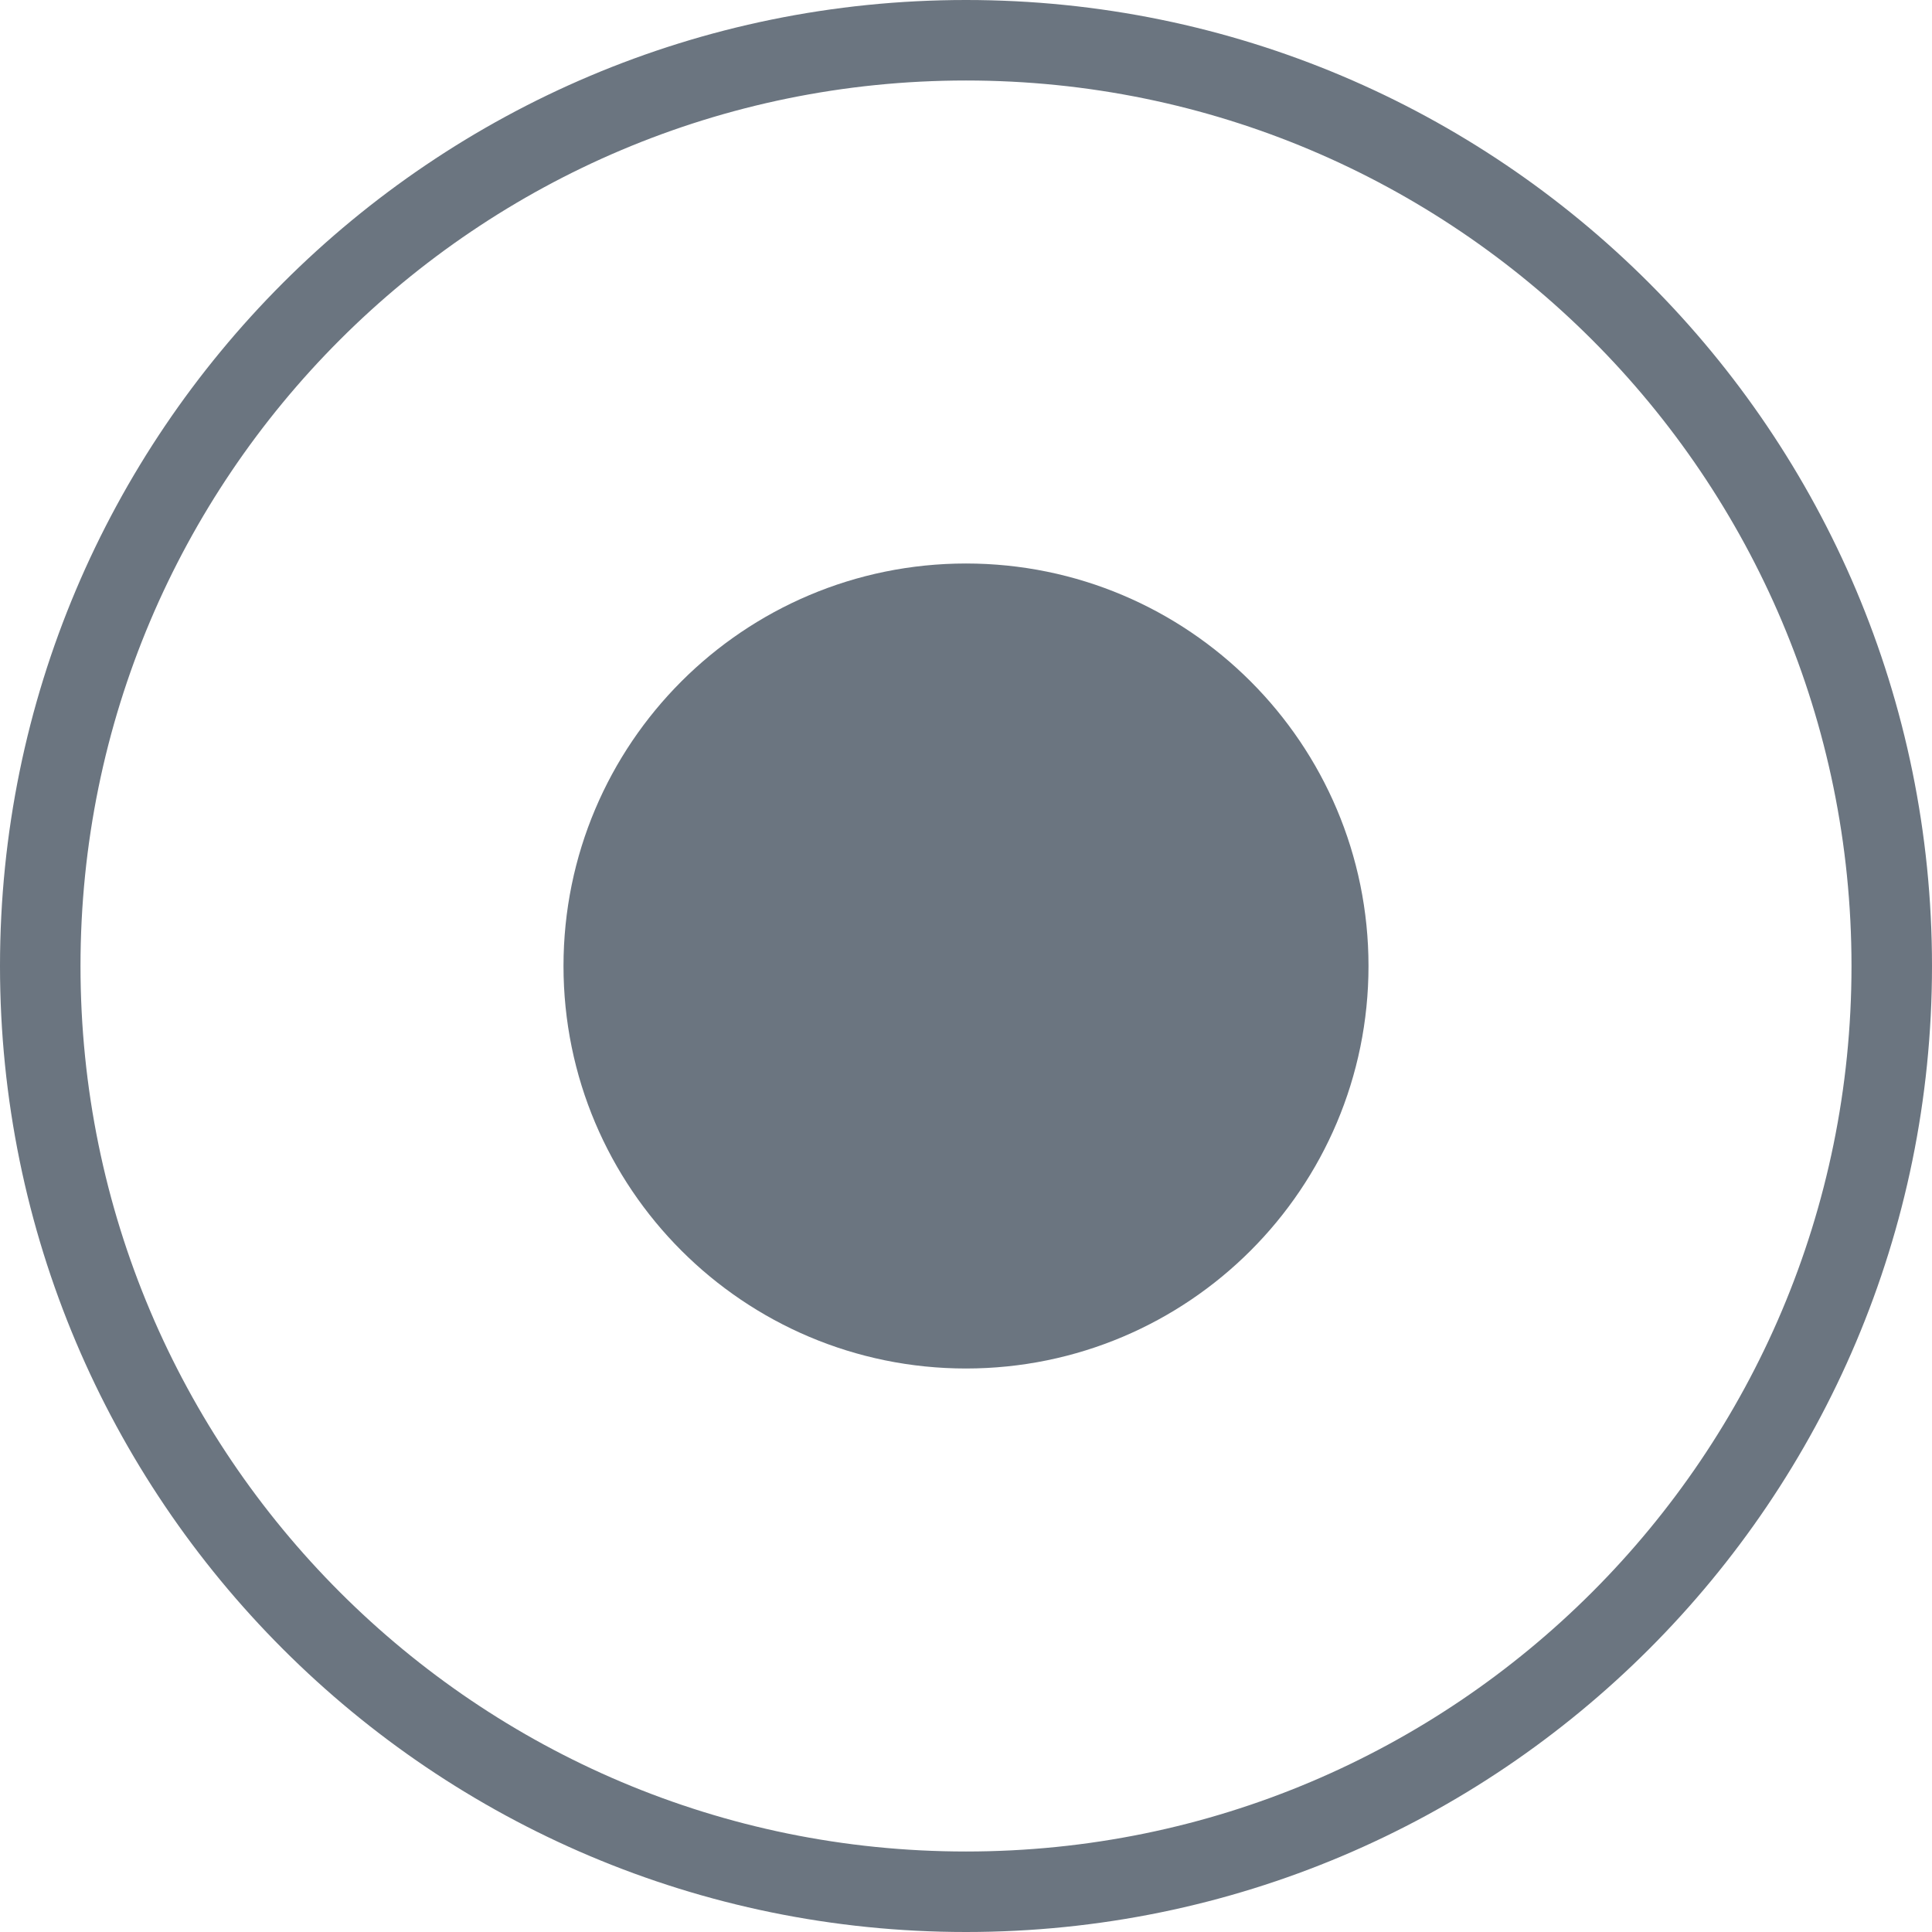
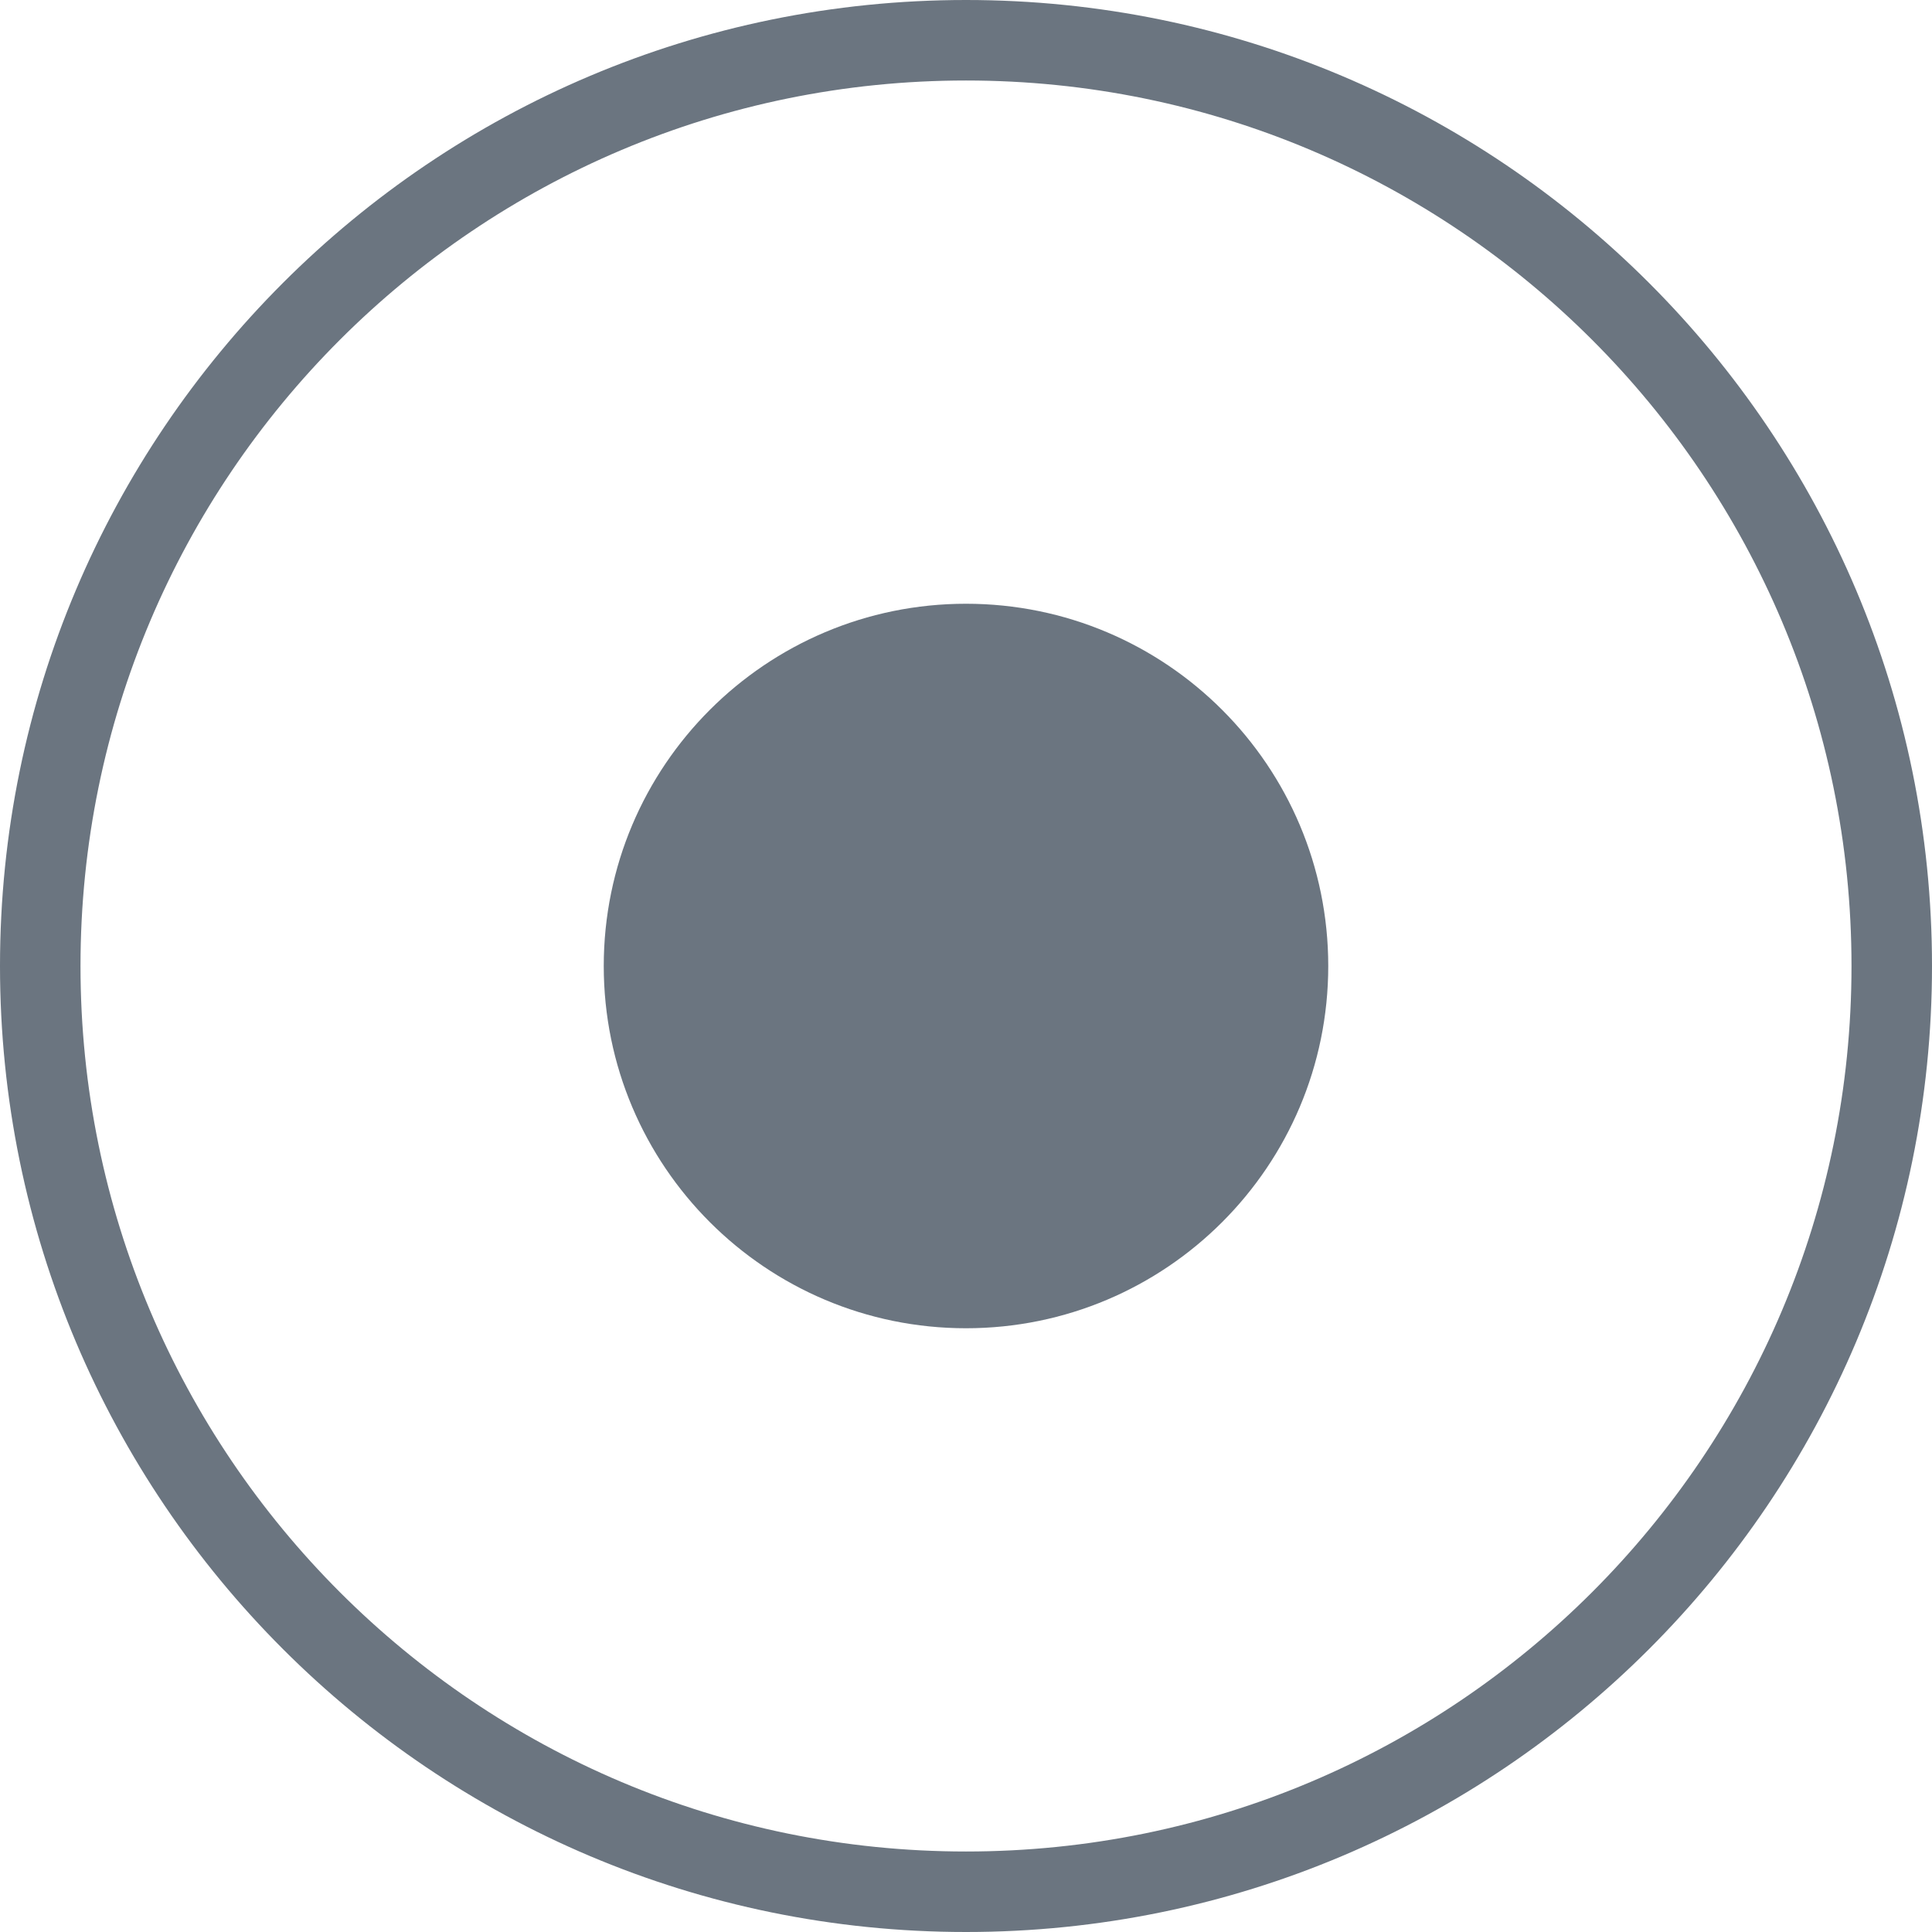
<svg xmlns="http://www.w3.org/2000/svg" width="24" height="24" fill="none" viewBox="0 0 24 24">
-   <rect width="8" height="8" x="8" y="8" fill="#6B7580" stroke="#6B7580" stroke-width="2" rx="4" />
+   <rect width="8" height="8" x="8" y="8" fill="#6B7580" stroke="#6B7580" strokeWidth="2" rx="4" />
  <rect width="23" height="23" x=".5" y=".5" stroke="#6B7580" rx="11.5" />
</svg>
